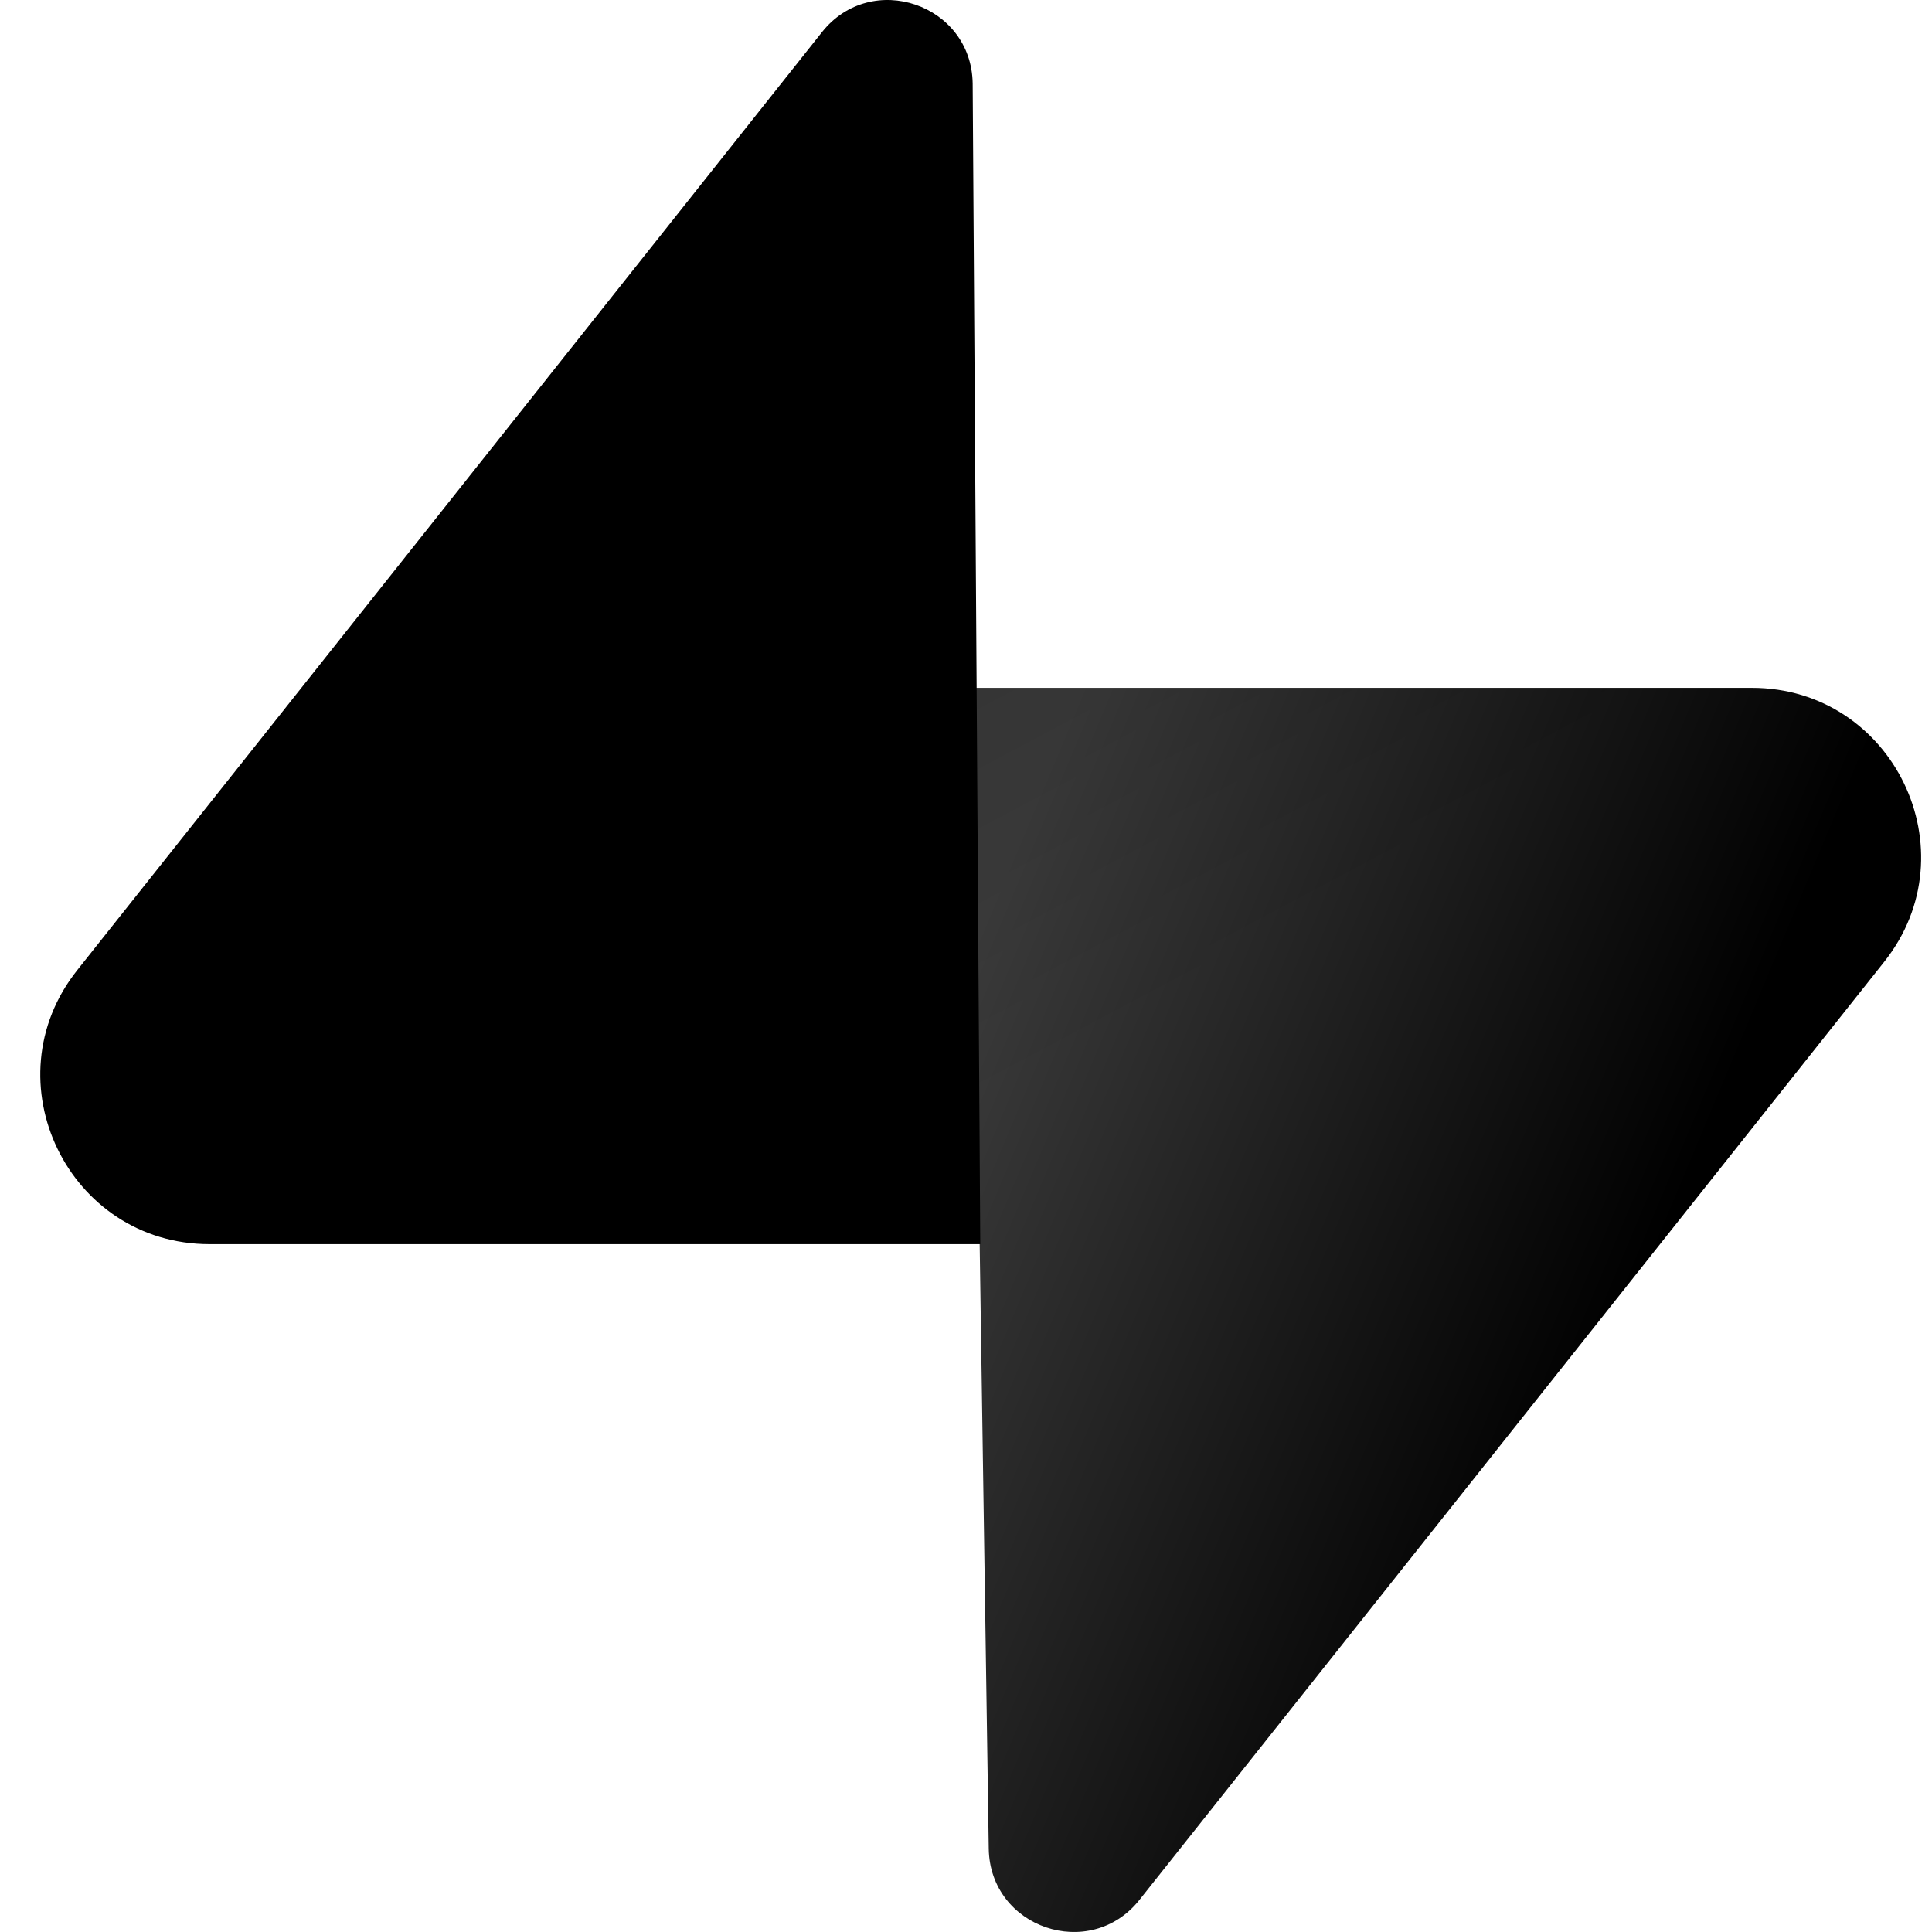
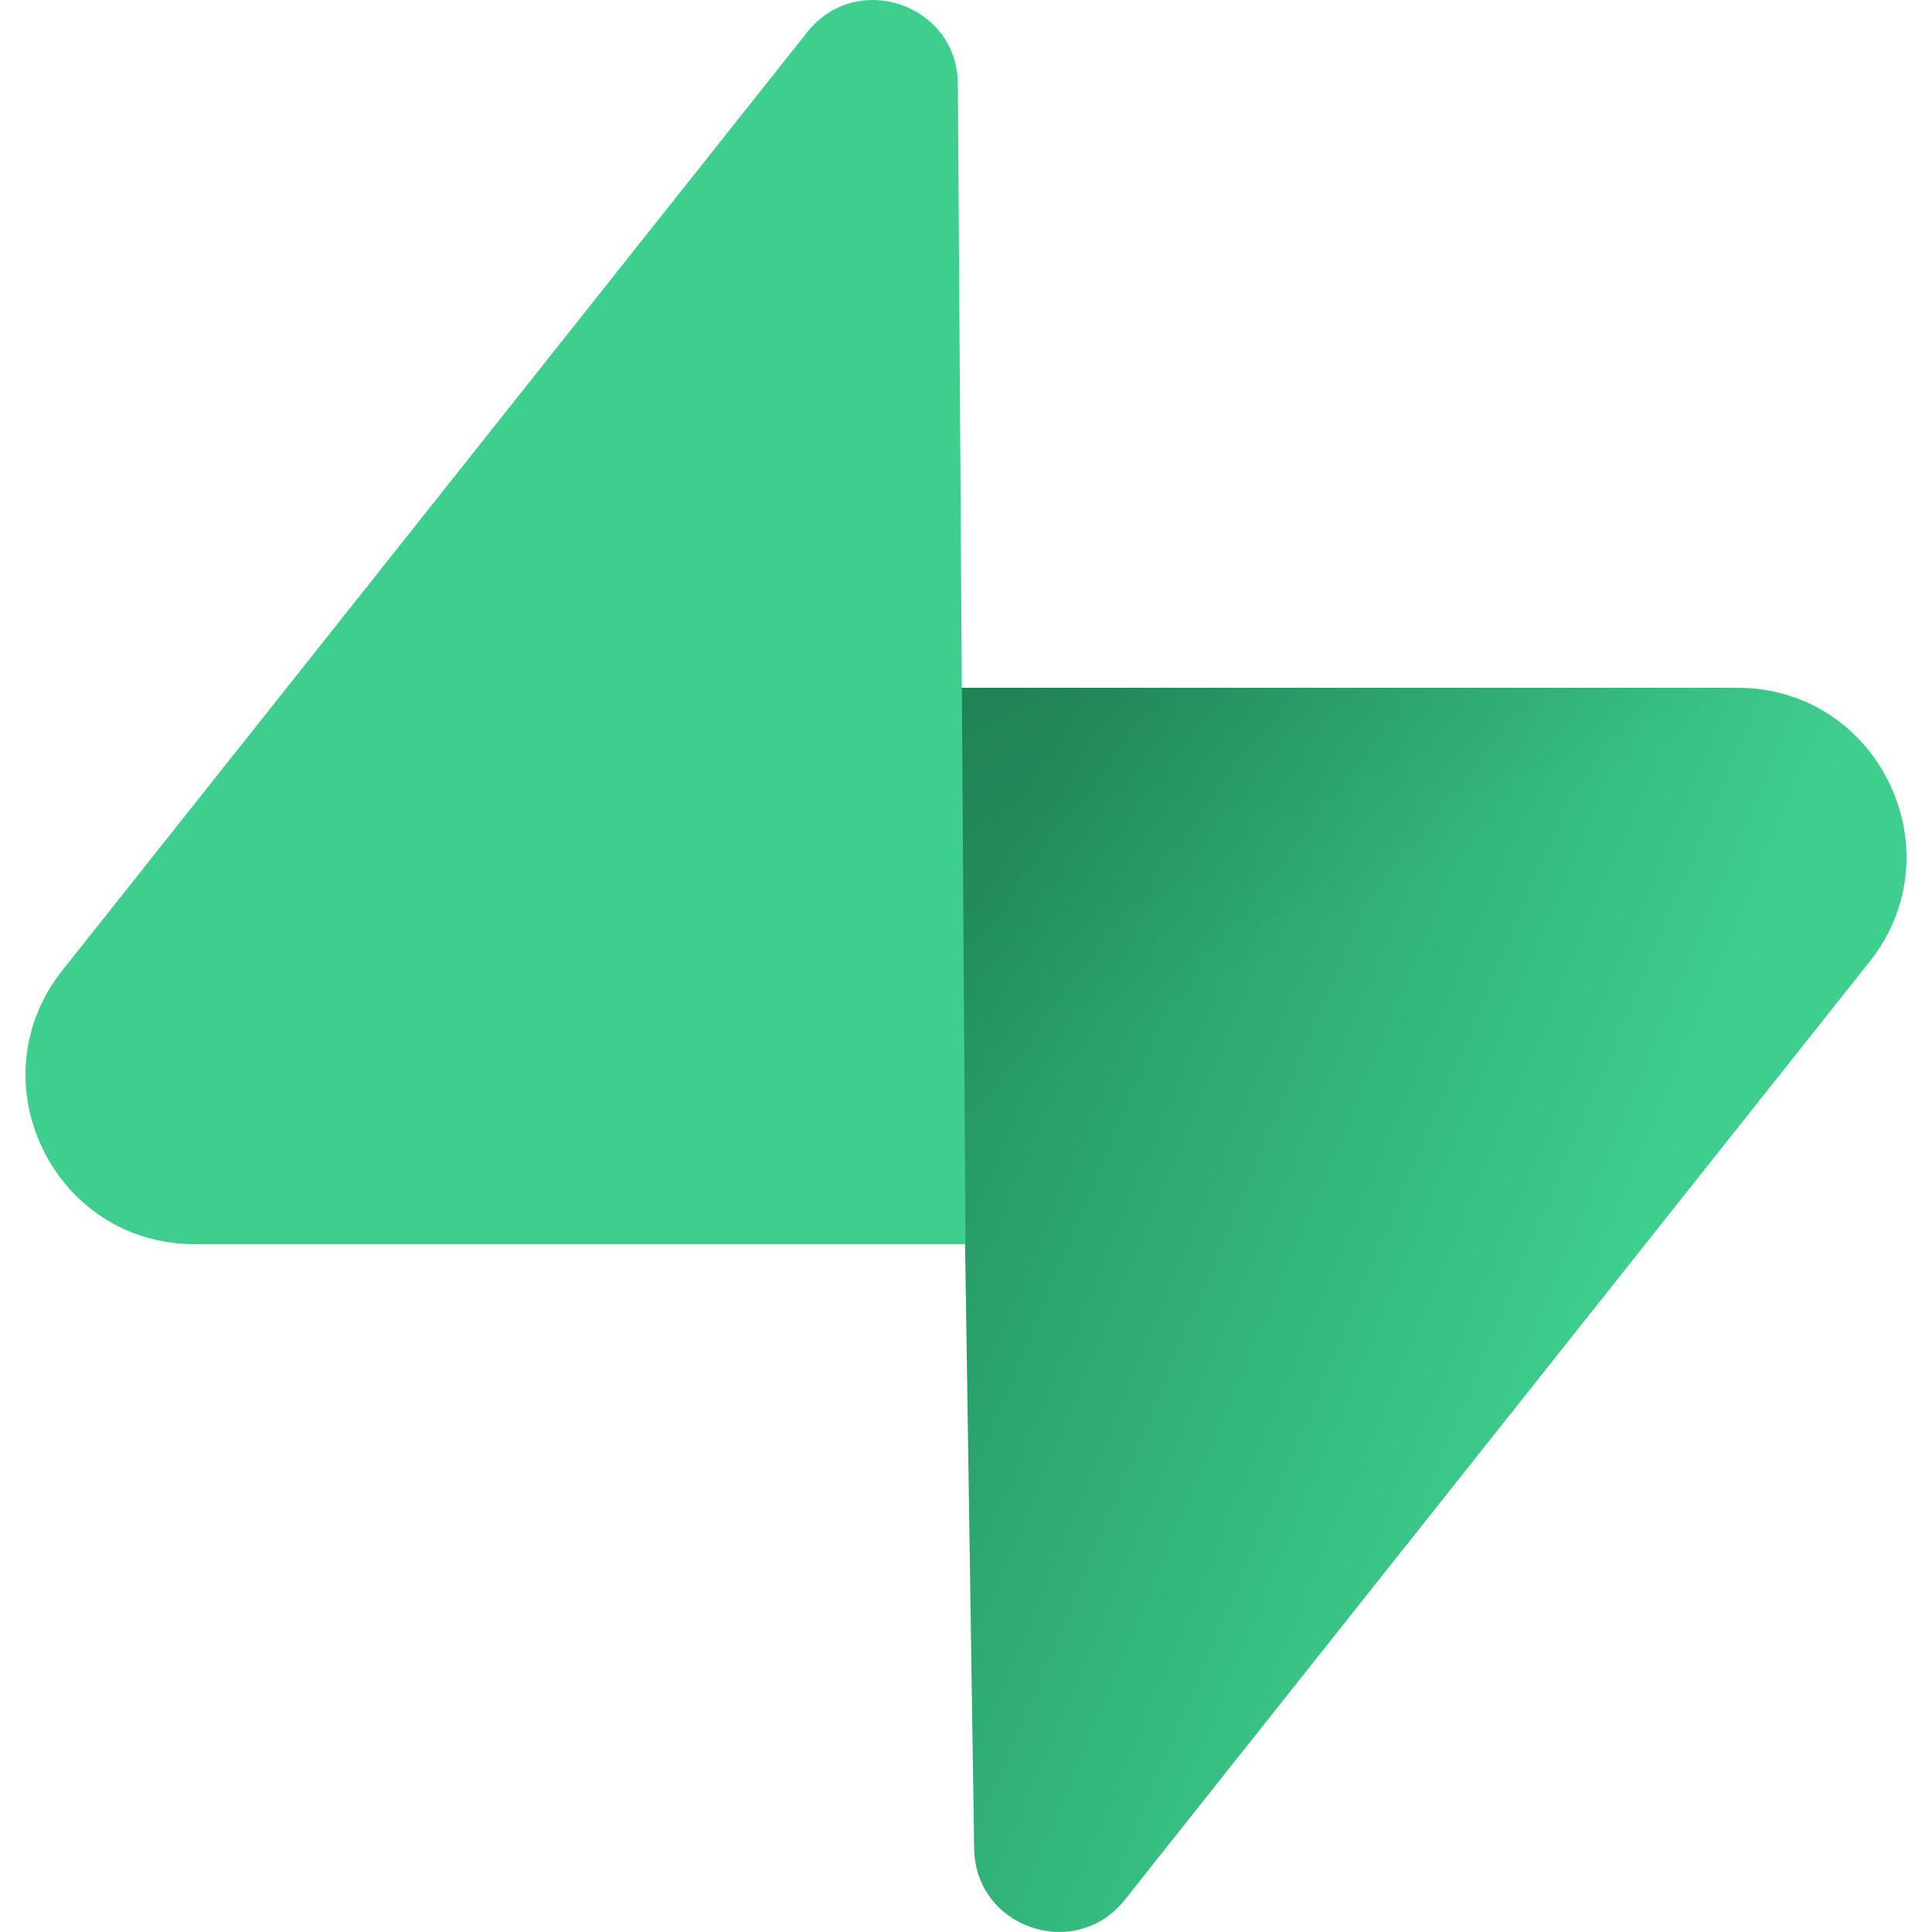
- <svg xmlns="http://www.w3.org/2000/svg" width="75" height="75" viewBox="0 0 75 75" fill="none">
-   <path d="M44.233 73.754C42.316 76.166 38.43 74.846 38.383 71.764L37.706 26.702H68.006C73.494 26.702 76.556 33.041 73.146 37.336L44.233 73.754Z" fill="url(#paint0_linear_208527_1077)" />
-   <path d="M44.233 73.754C42.316 76.166 38.43 74.846 38.383 71.764L37.706 26.702H68.006C73.494 26.702 76.556 33.041 73.146 37.336L44.233 73.754Z" fill="url(#paint1_linear_208527_1077)" fill-opacity="0.2" />
-   <path d="M31.91 1.246C33.826 -1.166 37.712 0.154 37.759 3.236L38.054 48.298H8.136C2.648 48.298 -0.414 41.959 2.996 37.664L31.91 1.246Z" fill="black" />
+ <svg xmlns="http://www.w3.org/2000/svg" viewBox="0 0 128 128">
  <defs>
-     <linearGradient id="paint0_linear_208527_1077" x1="35.28" y1="42.502" x2="62.21" y2="53.793" gradientUnits="userSpaceOnUse">
-       <stop stop-color="#3C3C3C" />
-       <stop offset="1" />
+     <linearGradient id="a" x1="53.974" x2="94.163" y1="54.974" y2="71.829" gradientTransform="translate(29.387 60.096) scale(1.1436)" gradientUnits="userSpaceOnUse">
+       <stop offset="0" stop-color="#249361" />
+       <stop offset="1" stop-color="#3ecf8e" />
    </linearGradient>
-     <linearGradient id="paint1_linear_208527_1077" x1="36.567" y1="14.614" x2="48.849" y2="37.731" gradientUnits="userSpaceOnUse">
-       <stop />
+     <linearGradient id="b" x1="36.156" x2="54.484" y1="30.578" y2="65.081" gradientTransform="translate(29.387 60.096) scale(1.1436)" gradientUnits="userSpaceOnUse">
+       <stop offset="0" />
      <stop offset="1" stop-opacity="0" />
    </linearGradient>
  </defs>
+   <path fill="url(#a)" d="M102.24 186.21c-3.267 4.117-9.904 1.862-9.977-3.397l-1.156-76.906h51.715c9.365 0 14.587 10.817 8.763 18.149z" transform="translate(-27.722 -60.338)" />
+   <path fill="url(#b)" fill-opacity=".2" d="M102.24 186.21c-3.267 4.117-9.904 1.862-9.977-3.397l-1.156-76.906h51.715c9.365 0 14.587 10.817 8.763 18.149z" transform="translate(-27.722 -60.338)" />
+   <path fill="#3ecf8e" d="M53.484 2.128c3.267-4.117 9.905-1.862 9.977 3.396l.508 76.907H12.902c-9.365 0-14.587-10.817-8.764-18.149z" />
</svg>
